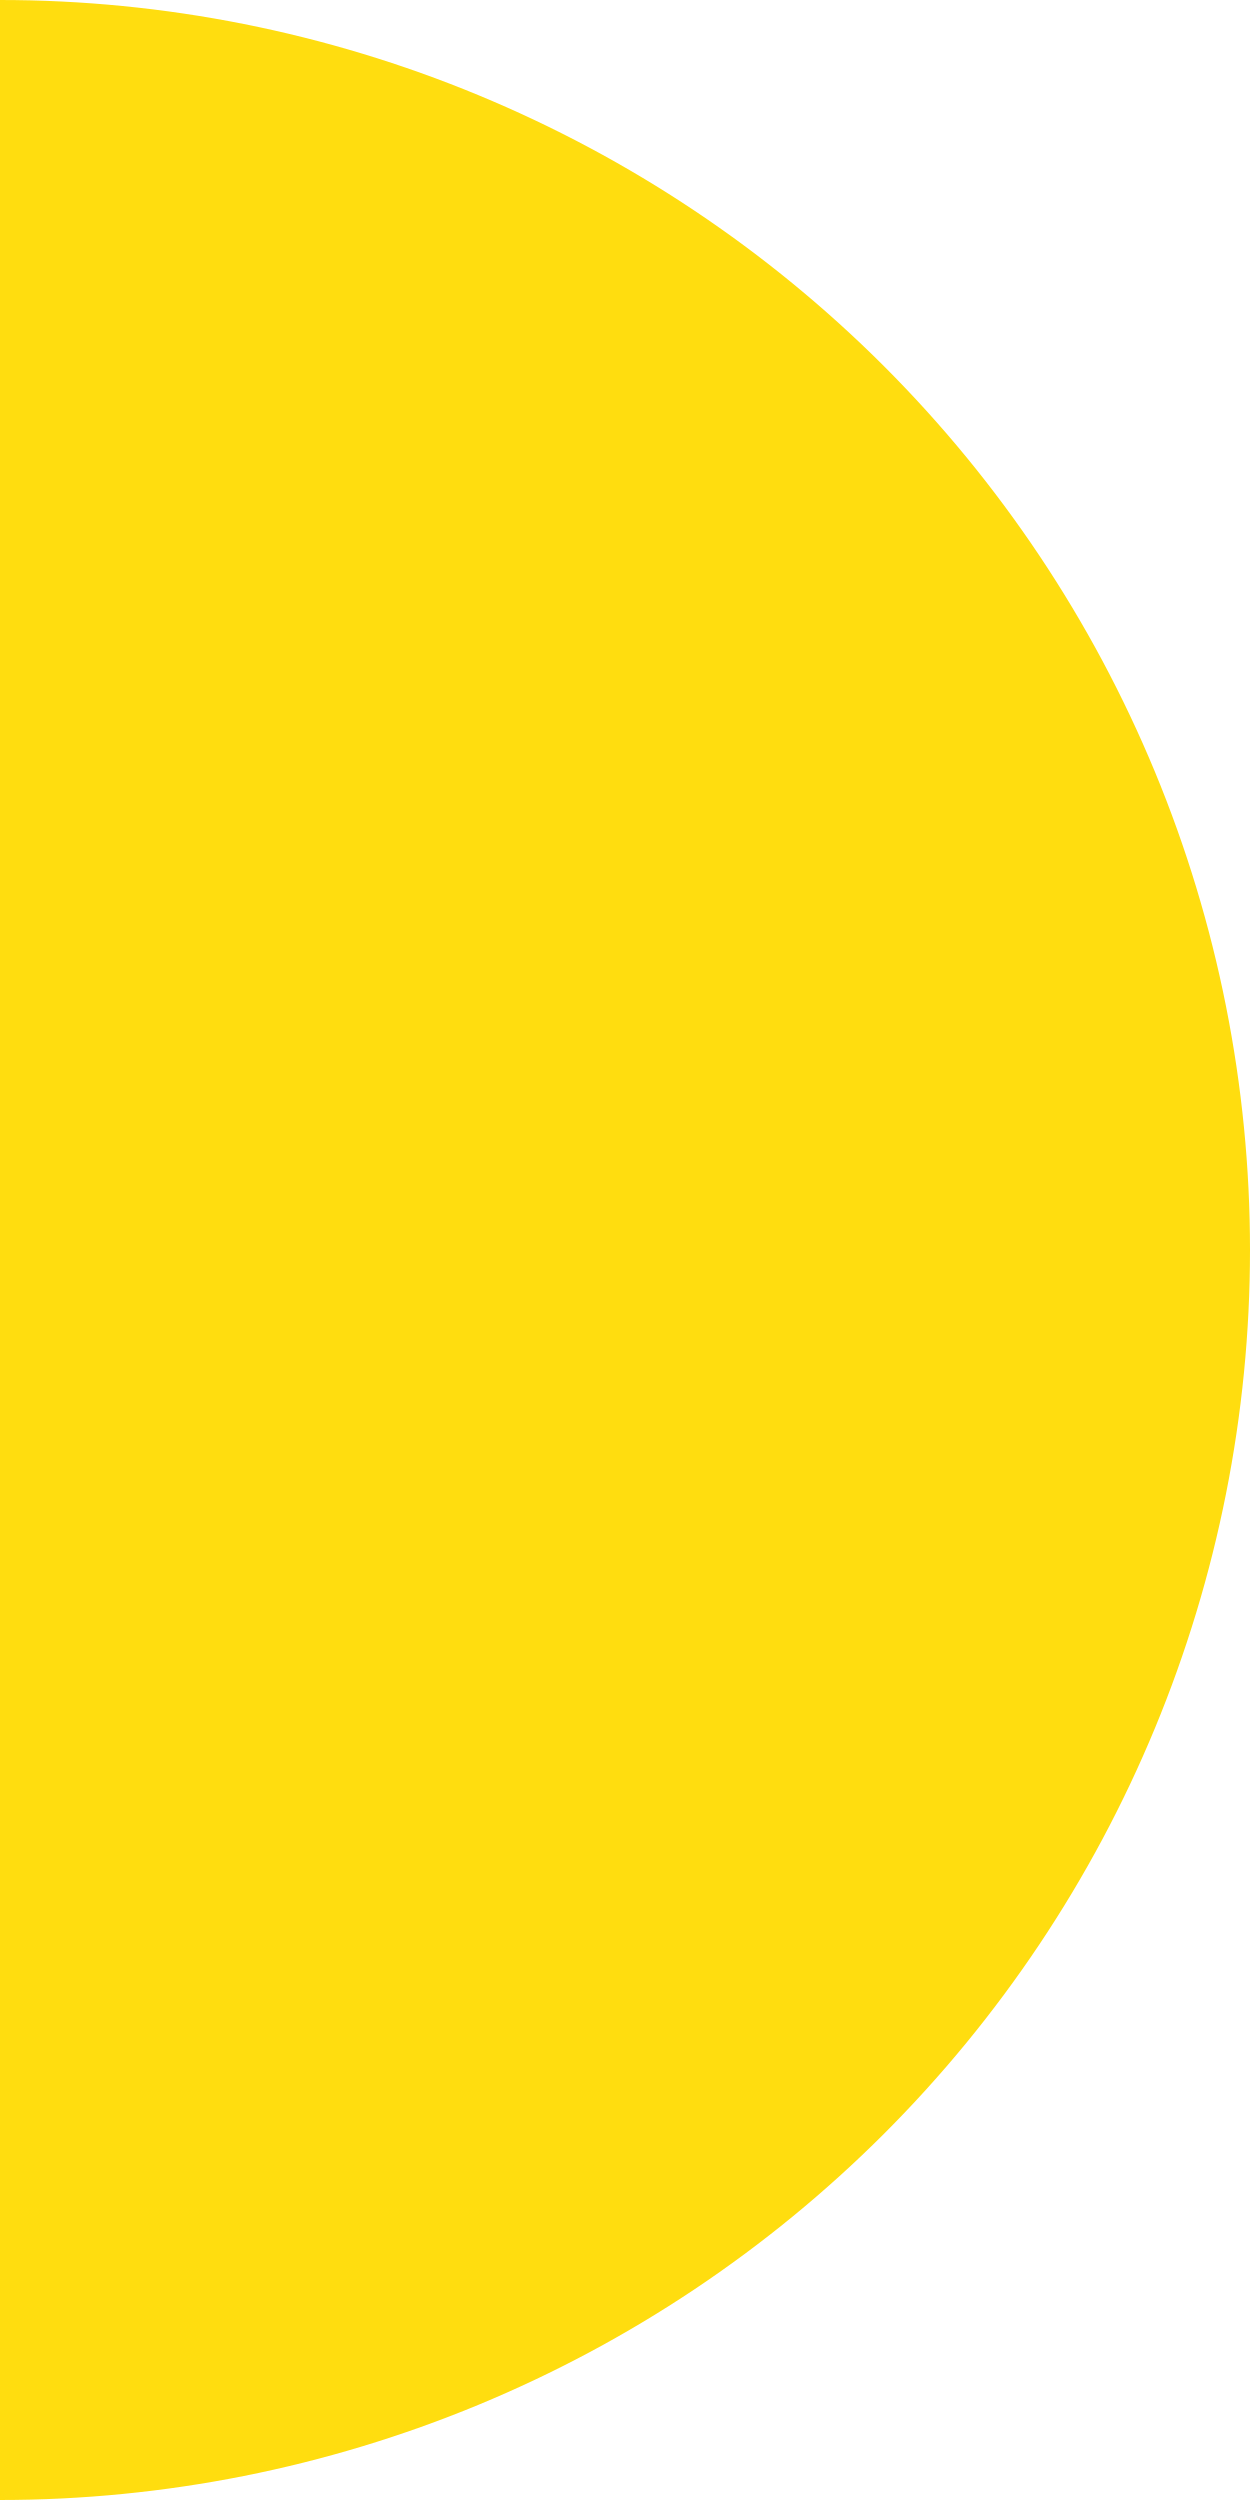
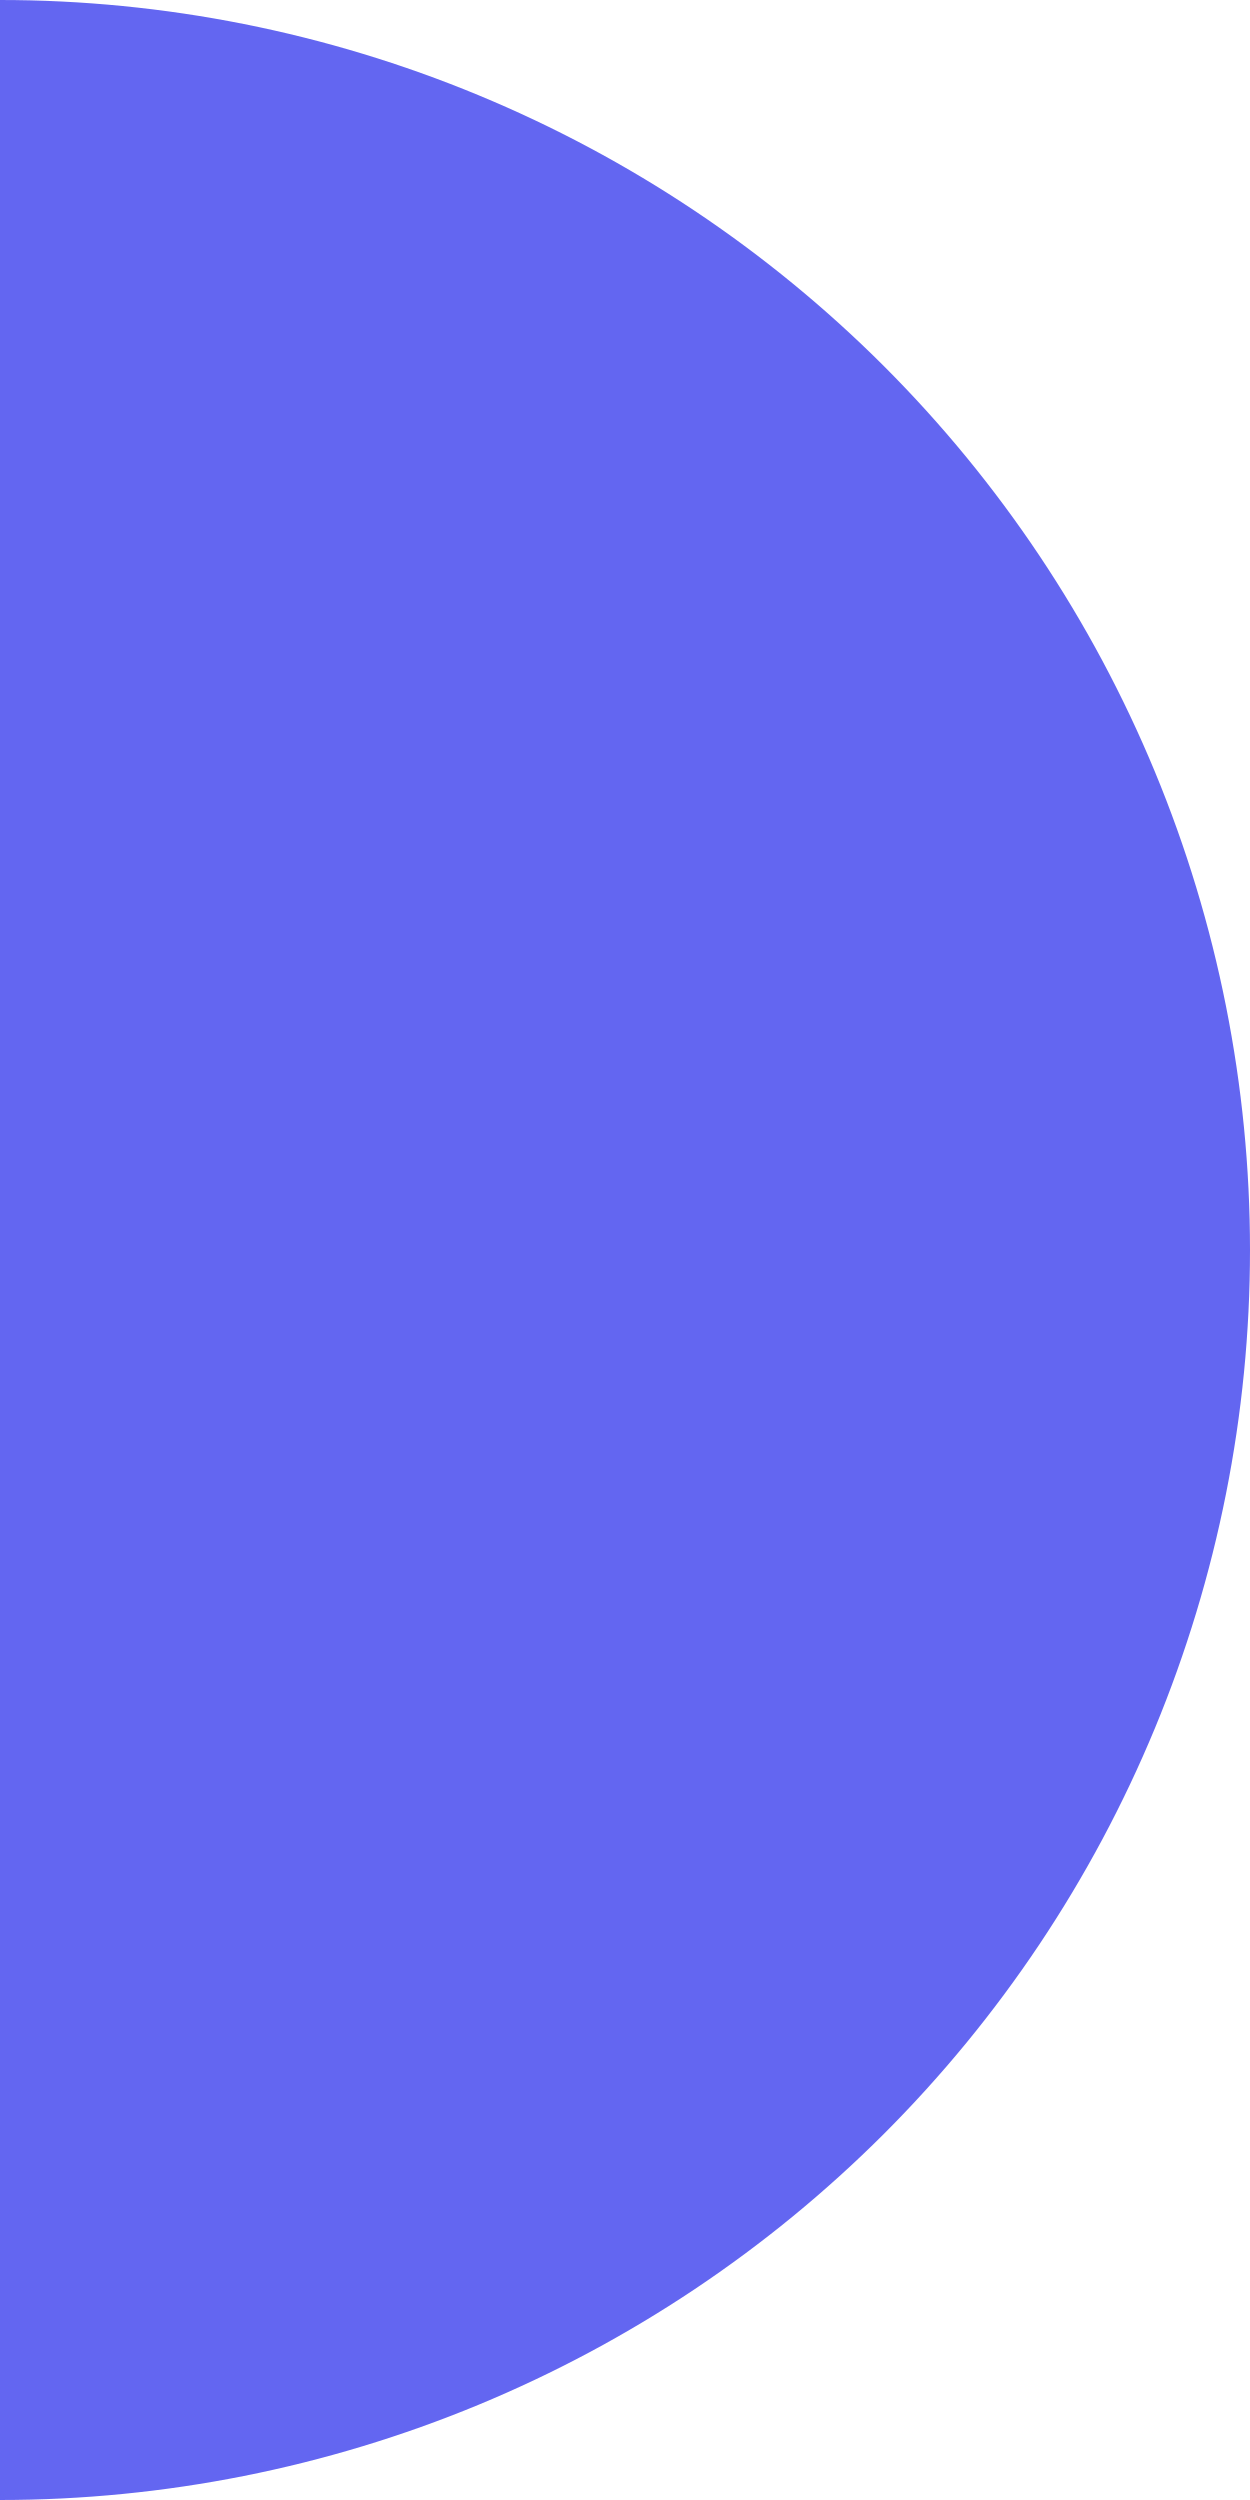
<svg xmlns="http://www.w3.org/2000/svg" width="43" height="86" viewBox="0 0 43 86" fill="none">
-   <path d="M0 86C5.647 86 11.238 84.888 16.455 82.727C21.672 80.566 26.413 77.398 30.406 73.406C34.398 69.413 37.566 64.672 39.727 59.455C41.888 54.238 43 48.647 43 43C43 37.353 41.888 31.762 39.727 26.545C37.566 21.328 34.398 16.587 30.406 12.594C26.413 8.601 21.672 5.434 16.455 3.273C11.238 1.112 5.647 -2.46831e-07 0 0V86Z" fill="#FFDD0F" />
+   <path d="M0 86C5.647 86 11.238 84.888 16.455 82.727C21.672 80.566 26.413 77.398 30.406 73.406C34.398 69.413 37.566 64.672 39.727 59.455C41.888 54.238 43 48.647 43 43C43 37.353 41.888 31.762 39.727 26.545C37.566 21.328 34.398 16.587 30.406 12.594C26.413 8.601 21.672 5.434 16.455 3.273C11.238 1.112 5.647 -2.46831e-07 0 0V86Z" fill="#6366F1" />
</svg>
